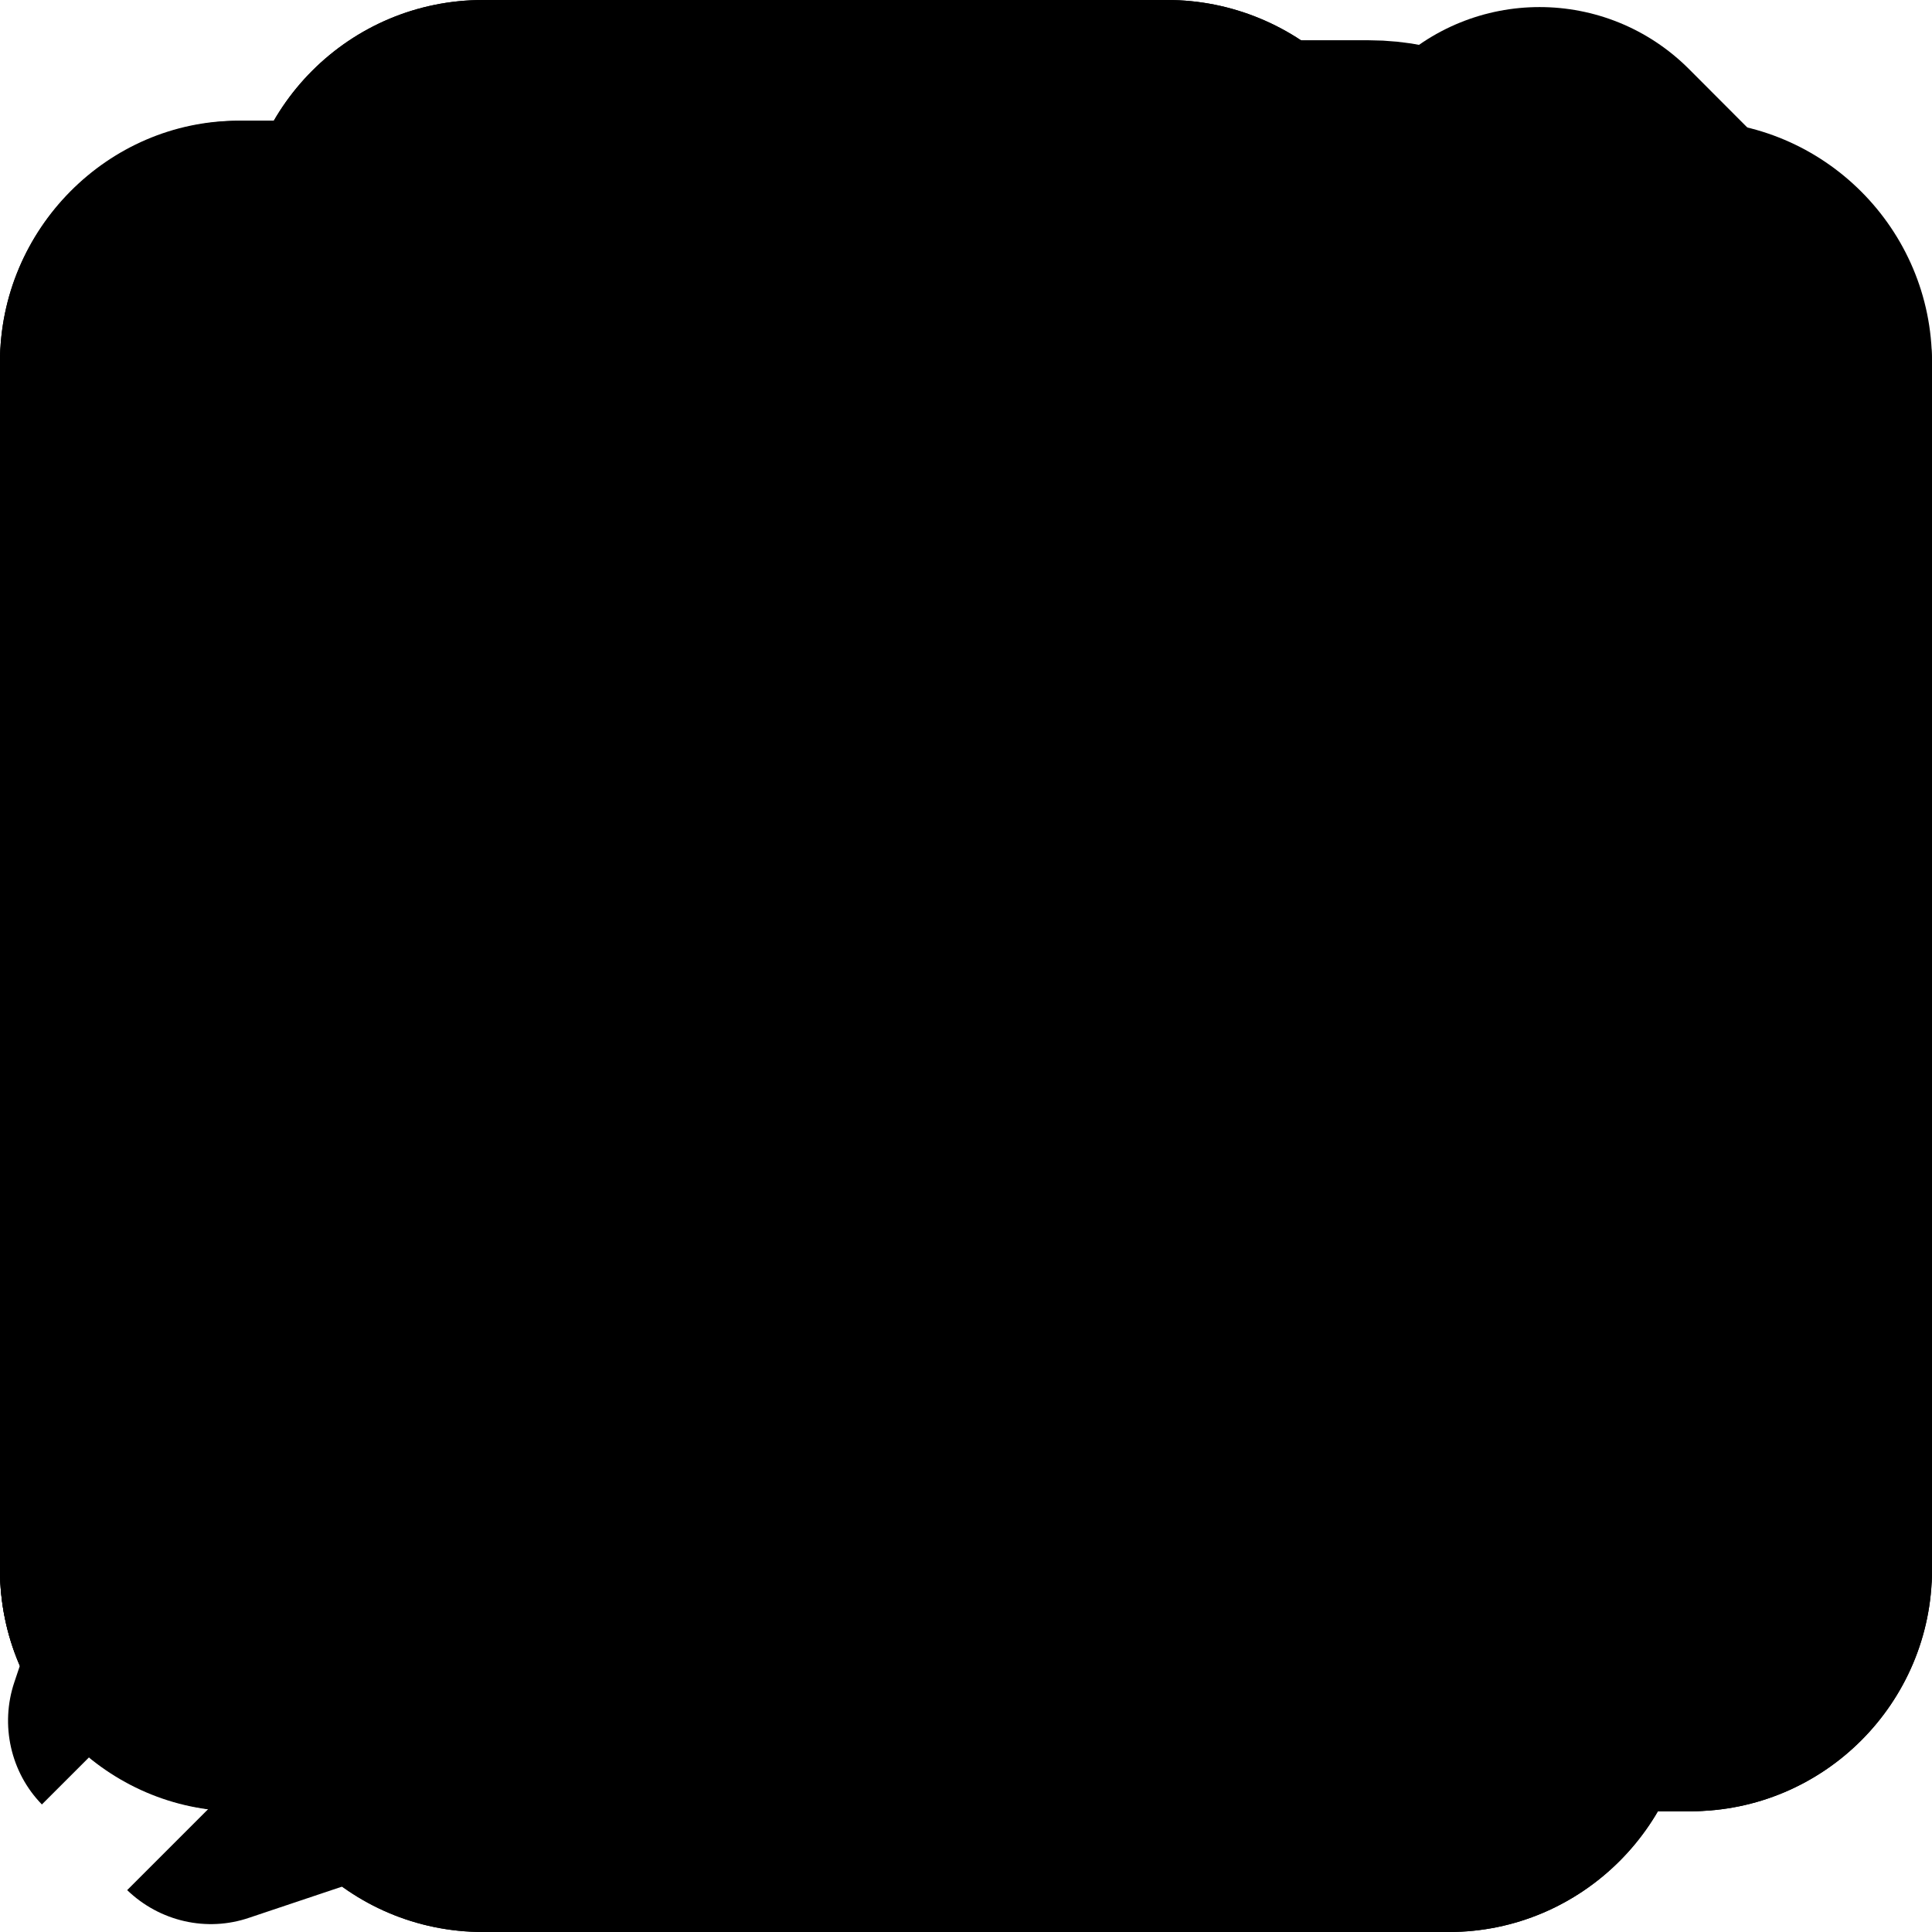
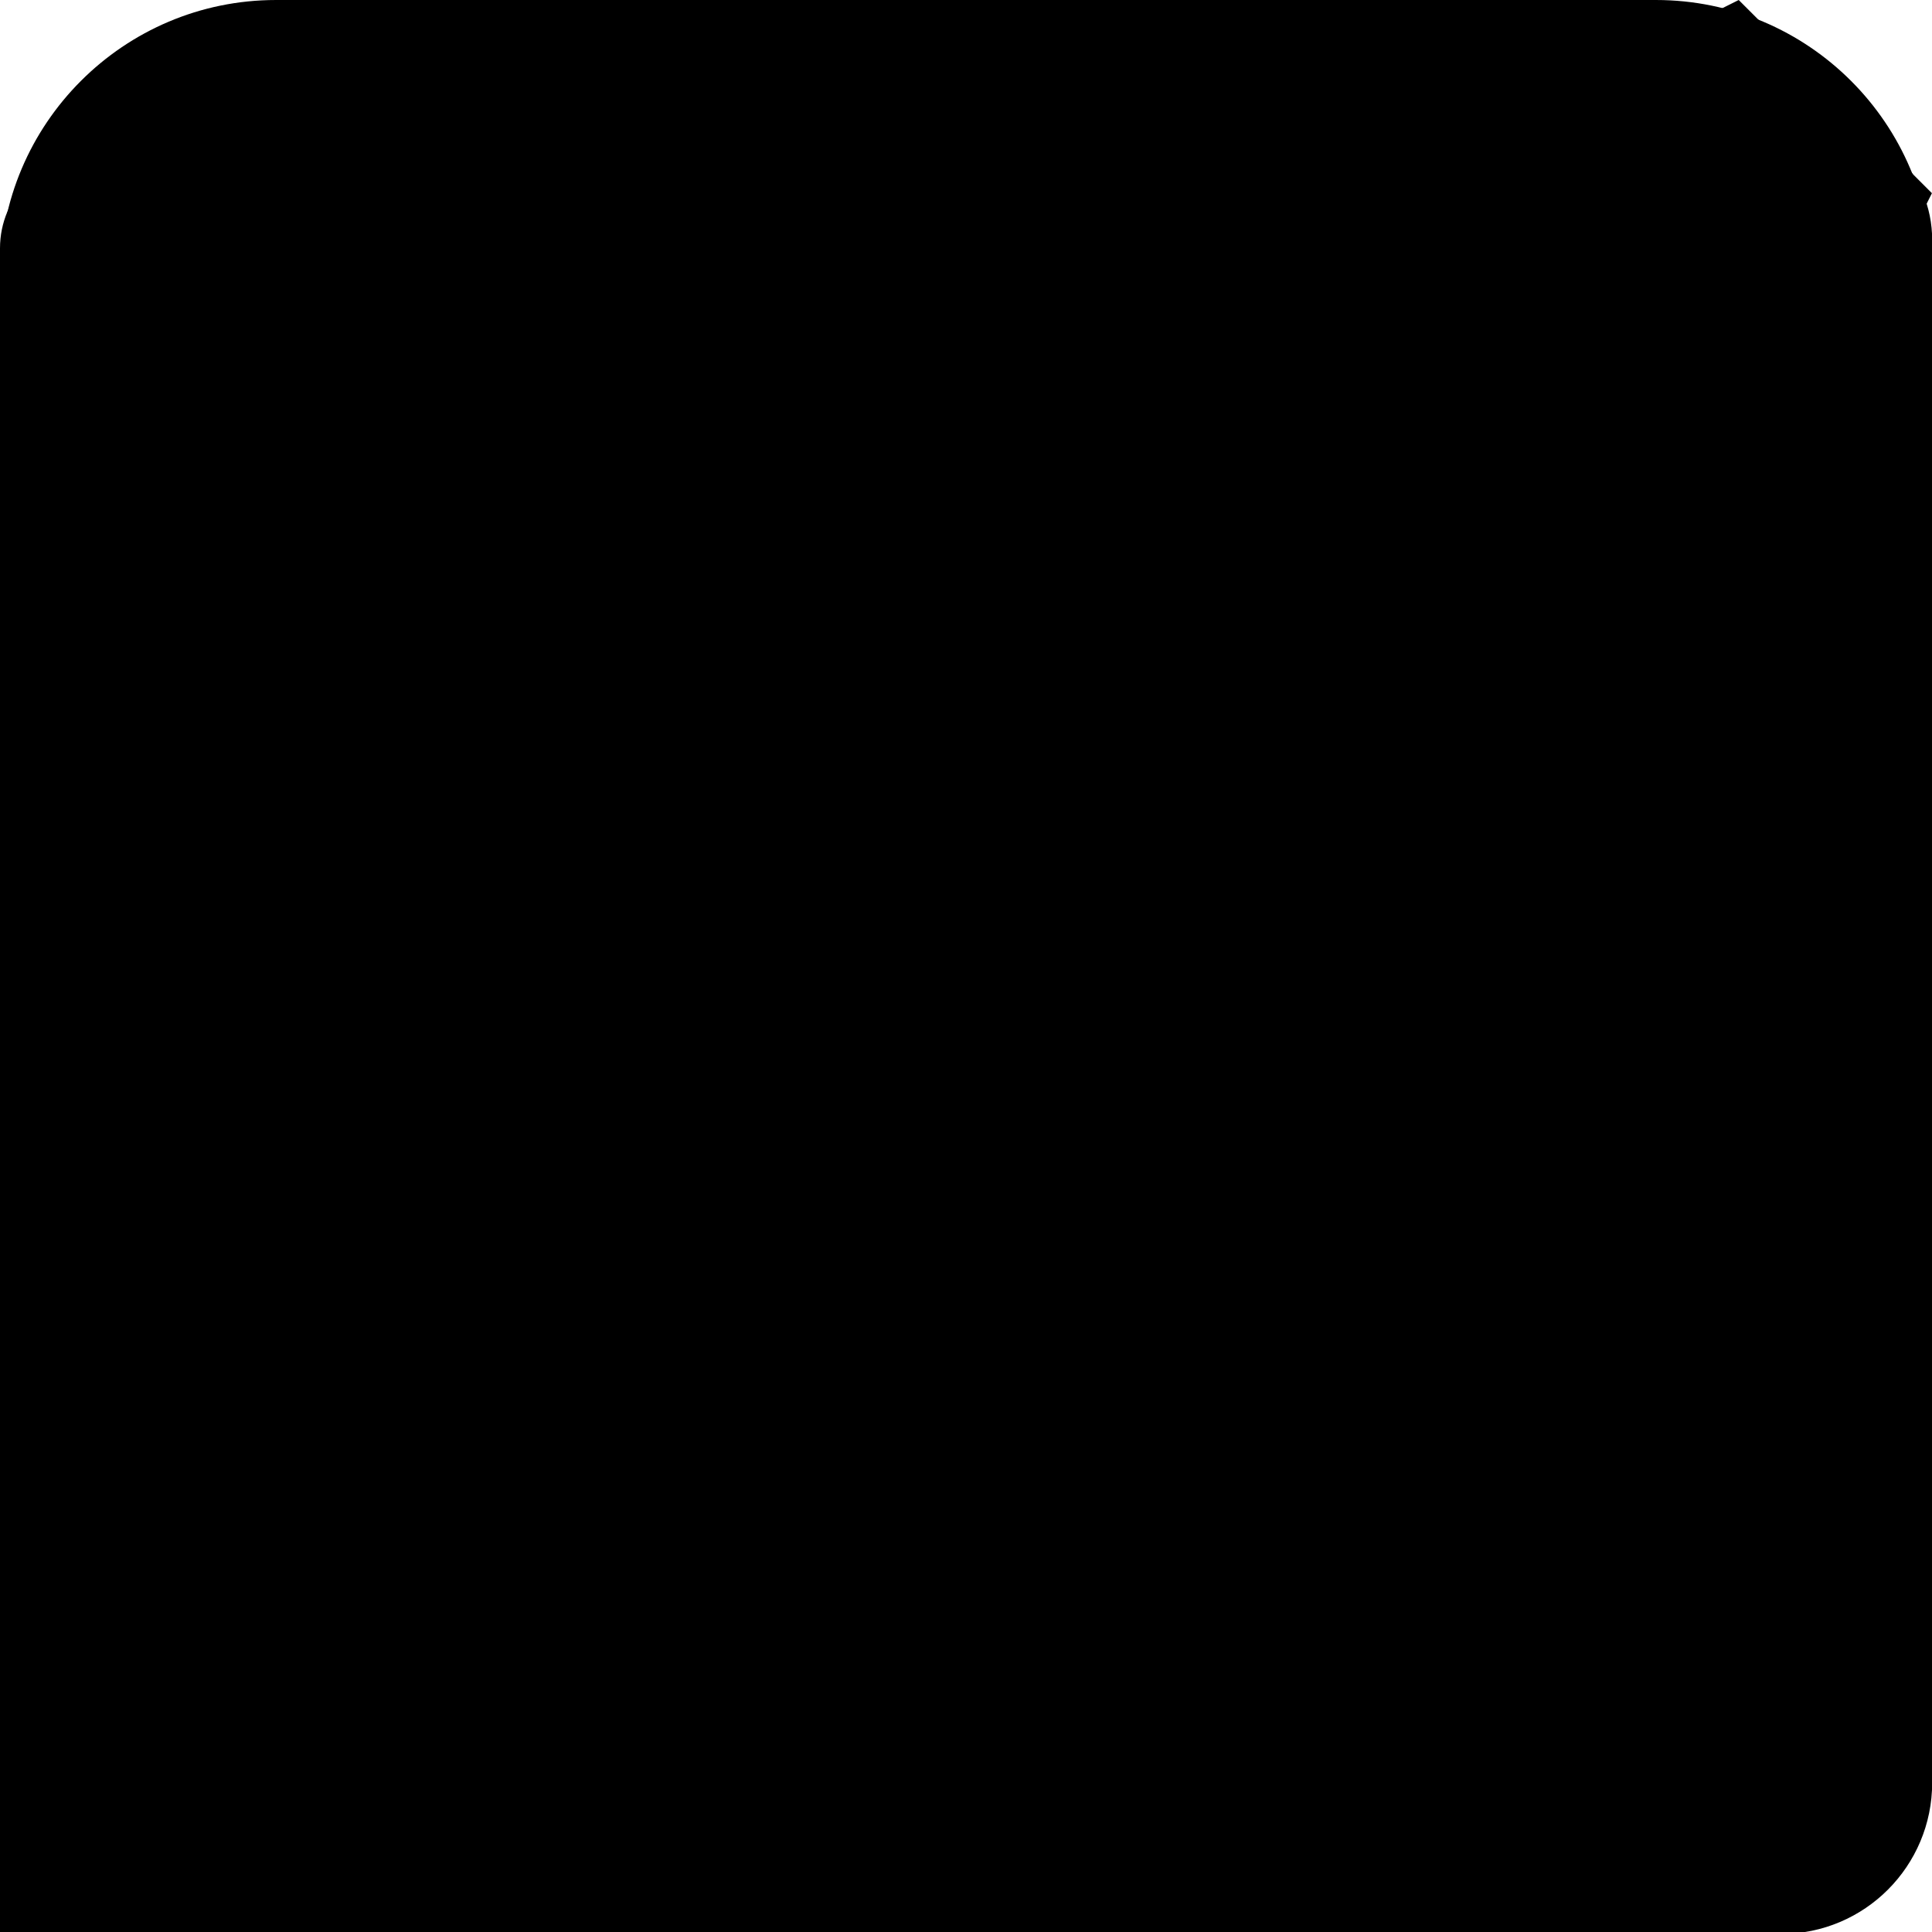
- <svg xmlns="http://www.w3.org/2000/svg">
+ <svg xmlns="http://www.w3.org/2000/svg" width="512" height="512" viewBox="0 0 512 512">
  <svg />
  <svg id="LogoApple" viewBox="0 0 384 512">
-     <path fill="currentColor" d="M318.7 268.7c-.2-36.7 16.4-64.4 50-84.8-18.8-26.9-47.2-41.7-84.7-44.6-35.5-2.8-74.3 20.7-88.5 20.7-15 0-49.4-19.7-76.4-19.7C63.3 141.2 4 184.8 4 273.5q0 39.3 14.4 81.2c12.8 36.7 59 126.7 107.2 125.2 25.2-.6 43-17.9 75.8-17.9 31.8 0 48.3 17.9 76.4 17.9 48.6-.7 90.4-82.5 102.6-119.3-65.2-30.7-61.7-90-61.7-91.9zm-56.6-164.2c27.3-32.4 24.8-61.9 24-72.5-24.1 1.4-52 16.4-67.9 34.9-17.5 19.8-27.8 44.3-25.6 71.9 26.1 2 49.9-11.4 69.5-34.3z" />
+     <path d="m336.51 270.56c-0.228-41.95 18.735-73.613 57.12-96.932-21.477-30.748-53.921-47.666-96.761-50.981-40.555-3.201-84.88 23.661-101.1 23.661-17.136 0-56.435-22.518-87.279-22.518-63.746 1.029-131.49 50.866-131.49 152.26q0 44.922 16.451 92.817c14.623 41.95 67.402 144.83 122.47 143.11 28.789-0.686 49.123-20.461 86.594-20.461 36.328 0 55.178 20.461 87.279 20.461 55.521-0.8 103.27-94.303 117.21-136.37-74.485-35.092-70.486-102.88-70.486-105.05zm-64.66-187.69c31.188-37.035 28.332-70.756 27.418-82.872-27.532 1.6-59.405 18.746-77.569 39.893-19.992 22.633-31.759 50.638-29.245 82.186 29.817 2.286 57.006-13.031 79.397-39.207z" fill="currentColor" stroke-width="1.143" />
  </svg>
-   <svg id="icoHome" viewBox="0 0 576 512">
-     <path fill="currentColor" d="M543.8 287.6c17 0 32-14 32-32.1c1-9-3-17-11-24L512 185V64c0-17.7-14.3-32-32-32H448c-17.7 0-32 14.3-32 32v36.7L309.5 7c-6-5-14-7-21-7s-15 1-22 8L10 231.5c-7 7-10 15-10 24c0 18 14 32.1 32 32.1h32v69.7c-.1 .9-.1 1.8-.1 2.8V472c0 22.1 17.9 40 40 40h16c1.2 0 2.4-.1 3.6-.2c1.5 .1 3 .2 4.5 .2H160h24c22.1 0 40-17.9 40-40V448 384c0-17.7 14.3-32 32-32h64c17.7 0 32 14.3 32 32v64 24c0 22.1 17.9 40 40 40h24 32.5c1.4 0 2.8 0 4.2-.1c1.1 .1 2.2 .1 3.3 .1h16c22.1 0 40-17.9 40-40V455.8c.3-2.6 .5-5.3 .5-8.1l-.7-160.2h32z" />
+   <svg id="icoHome" viewBox="0 0 512 512">
+     <path d="m543.85 287.66c17.001 0 32.003-14.027 32.003-32.163 1-9.018-3-17.033-11.001-24.047l-52.804-46.591v-121.24c0-17.735-14.301-32.062-32.003-32.062h-32.003c-17.702 0-32.003 14.328-32.003 32.062v36.772l-106.51-93.883c-6-5.01-14.001-7.014-21.002-7.014-7.001 0-15.001 1.002-22.002 8.016l-256.52 223.94c-7.001 7.014-10.001 15.029-10.001 24.047 0 18.035 14.001 32.163 32.003 32.163h32.003v69.836c-0.1 0.902-0.1 1.804-0.1 2.805v112.12c0 22.143 17.902 40.078 40.003 40.078h16.001c1.2 0 2.4-0.1 3.6-0.2 1.5 0.1 3 0.2 4.5 0.2h56.005c22.102 0 40.003-17.935 40.003-40.078v-88.172c0-17.735 14.301-32.062 32.003-32.062h64.005c17.702 0 32.003 14.328 32.003 32.062v88.172c0 22.143 17.902 40.078 40.003 40.078h56.505c1.4 0 2.8 0 4.2-0.1 1.1 0.1 2.2 0.1 3.3 0.1h16.001c22.102 0 40.003-17.935 40.003-40.078v-16.232c0.3-2.605 0.5-5.31 0.5-8.116l-0.7-160.51h32.003z" fill="currentColor" stroke-width="1.001" />
  </svg>
  <svg id="icoAudio" viewBox="0 0 512 512">
-     <path fill="currentColor" d="M256 80C141.1 80 48 173.1 48 288V392c0 13.3-10.7 24-24 24s-24-10.7-24-24V288C0 146.6 114.6 32 256 32s256 114.6 256 256V392c0 13.3-10.7 24-24 24s-24-10.7-24-24V288c0-114.9-93.1-208-208-208zM80 352c0-35.3 28.7-64 64-64h16c17.7 0 32 14.3 32 32V448c0 17.7-14.3 32-32 32H144c-35.3 0-64-28.7-64-64V352zm288-64c35.3 0 64 28.7 64 64v64c0 35.3-28.7 64-64 64H352c-17.7 0-32-14.3-32-32V320c0-17.7 14.3-32 32-32h16z" />
+     <path d="m256 80c-114.9 0-208 93.1-208 208v104c0 13.3-10.7 24-24 24s-24-10.7-24-24v-104c0-141.4 114.6-256 256-256s256 114.6 256 256v104c0 13.3-10.7 24-24 24s-24-10.7-24-24v-104c0-114.9-93.1-208-208-208zm-176 272c0-35.3 28.7-64 64-64h16c17.7 0 32 14.3 32 32v128c0 17.7-14.3 32-32 32h-16c-35.3 0-64-28.7-64-64zm288-64c35.3 0 64 28.7 64 64v64c0 35.3-28.7 64-64 64h-16c-17.7 0-32-14.3-32-32v-128c0-17.7 14.3-32 32-32z" fill="currentColor" />
  </svg>
  <svg id="icoCompresor" viewBox="0 0 384 512">
-     <path fill="currentColor" d="M365.3 93.38l-74.63-74.64C278.6 6.742 262.3 0 245.4 0L64-0c-35.35 0-64 28.65-64 64l.006 384c0 35.34 28.65 64 64 64H320c35.2 0 64-28.8 64-64V138.6C384 121.7 377.3 105.4 365.3 93.38zM336 448c0 8.836-7.164 16-16 16H64.02c-8.838 0-16-7.164-16-16L48 64.13c0-8.836 7.164-16 16-16h48V64h64V48.13h48.01L224 128c0 17.67 14.33 32 32 32h79.1V448zM176 96h-64v32h64V96zM176 160h-64v32h64V160zM176 224h-64l-30.56 116.5C73.51 379.5 103.7 416 144.3 416c40.26 0 70.45-36.3 62.68-75.15L176 224zM160 368H128c-8.836 0-16-7.164-16-16s7.164-16 16-16h32c8.836 0 16 7.164 16 16S168.8 368 160 368z" />
+     <path d="m365.3 93.38-74.63-74.64c-12.07-11.998-28.37-18.74-45.27-18.74l-181.4-1e-4c-35.35 0-64 28.65-64 64l0.006 384c0 35.34 28.65 64 64 64h255.99c35.2 0 64-28.8 64-64v-309.4c0-16.9-6.7-33.2-18.7-45.22zm-29.3 354.62c0 8.836-7.164 16-16 16h-255.98c-8.838 0-16-7.164-16-16l-0.02-383.87c0-8.836 7.164-16 16-16h48v15.87h64v-15.87h48.01l-0.01 79.87c0 17.67 14.33 32 32 32h79.1v288zm-160-352h-64v32h64zm0 64h-64v32h64zm0 64h-64l-30.56 116.5c-7.93 39 22.26 75.5 62.86 75.5 40.26 0 70.45-36.3 62.68-75.15zm-16 144h-32c-8.836 0-16-7.164-16-16s7.164-16 16-16h32c8.836 0 16 7.164 16 16s-7.2 16-16 16z" fill="currentColor" />
  </svg>
  <svg id="icoCorreo" viewBox="0 0 512 512">
-     <path fill="currentColor" d="M121 32C91.6 32 66 52 58.9 80.5L1.9 308.4C.6 313.5 0 318.7 0 323.9V416c0 35.3 28.7 64 64 64H448c35.3 0 64-28.7 64-64V323.9c0-5.2-.6-10.4-1.9-15.5l-57-227.9C446 52 420.4 32 391 32H121zm0 64H391l48 192H387.8c-12.1 0-23.2 6.8-28.6 17.7l-14.3 28.6c-5.4 10.8-16.5 17.7-28.6 17.7H195.8c-12.1 0-23.2-6.8-28.6-17.7l-14.3-28.6c-5.4-10.8-16.5-17.7-28.6-17.7H73L121 96z" />
+     <path d="m121 32c-29.4 0-55 20-62.1 48.5l-57 227.9c-1.3 5.1-1.9 10.3-1.9 15.5v92.1c0 35.3 28.7 64 64 64h384c35.3 0 64-28.7 64-64v-92.1c0-5.2-0.6-10.4-1.9-15.5l-57-227.9c-7.1-28.5-32.7-48.5-62.1-48.5zm0 64h270l48 192h-51.2c-12.1 0-23.2 6.8-28.6 17.7l-14.3 28.6c-5.4 10.8-16.5 17.7-28.6 17.7h-120.5c-12.1 0-23.2-6.8-28.6-17.7l-14.3-28.6c-5.4-10.8-16.5-17.7-28.6-17.7h-51.3z" fill="currentColor" />
  </svg>
-   <svg id="icoDescarga" viewBox="0 0 640 512">
-     <path fill="currentColor" d="M144 480C64.5 480 0 415.5 0 336c0-62.8 40.2-116.2 96.2-135.9c-.1-2.7-.2-5.4-.2-8.1c0-88.4 71.6-160 160-160c59.3 0 111 32.2 138.7 80.2C409.9 102 428.3 96 448 96c53 0 96 43 96 96c0 12.2-2.3 23.8-6.4 34.6C596 238.4 640 290.1 640 352c0 70.7-57.3 128-128 128H144zm79-167l80 80c9.4 9.4 24.6 9.4 33.9 0l80-80c9.4-9.4 9.4-24.6 0-33.9s-24.6-9.4-33.9 0l-39 39V184c0-13.3-10.7-24-24-24s-24 10.7-24 24V318.1l-39-39c-9.4-9.4-24.6-9.4-33.9 0s-9.4 24.6 0 33.9z" />
+   <svg id="icoDescarga" viewBox="0 0 650 650">
+     <path d="m144 481c-79.5 0-144-64.788-144-144.64 0-63.08 40.2-116.72 96.2-136.51-0.1-2.712-0.2-5.424-0.2-8.136 0-88.795 71.6-160.71 160-160.71 59.3 0 111 32.344 138.7 80.558 15.2-10.246 33.6-16.272 53.3-16.272 53 0 96 43.192 96 96.429 0 12.254-2.3 23.906-6.4 34.754 58.4 11.853 102.4 63.783 102.4 125.96 0 71.016-57.3 128.57-128 128.57zm79-167.75 80 80.357c9.4 9.442 24.6 9.442 33.9 0l80-80.357c9.4-9.442 9.4-24.71 0-34.051-9.4-9.341-24.6-9.442-33.9 0l-39 39.174v-134.7c0-13.359-10.7-24.107-24-24.107s-24 10.748-24 24.107v134.7l-39-39.174c-9.4-9.442-24.6-9.442-33.9 0-9.3 9.442-9.4 24.71 0 34.051z" fill="currentColor" stroke-width="1.002" />
  </svg>
  <svg id="icoDownload" viewBox="0 0 384 512">
-     <path fill="currentColor" d="M169.4 470.6c12.5 12.5 32.8 12.5 45.3 0l160-160c12.5-12.5 12.5-32.8 0-45.3s-32.8-12.5-45.3 0L224 370.8 224 64c0-17.7-14.3-32-32-32s-32 14.3-32 32l0 306.7L54.6 265.4c-12.5-12.5-32.8-12.5-45.3 0s-12.5 32.8 0 45.3l160 160z" />
+     <path d="m166.11 501.29c14.317 14.287 37.569 14.287 51.886 0l183.26-182.87c14.317-14.287 14.317-37.488 0-51.774s-37.569-14.287-51.886 0l-120.72 120.58v-350.65c0-20.23-16.379-36.573-36.652-36.573s-36.652 16.344-36.652 36.573v350.53l-120.72-120.35c-14.317-14.287-37.569-14.287-51.886 0-14.317 14.287-14.317 37.488 0 51.774l183.26 182.87z" fill="currentColor" stroke-width="1.144" />
  </svg>
  <svg id="icoDiseno" viewBox="0 0 512 512">
-     <path fill="currentColor" d="M368.4 18.3L312.7 74.1 437.9 199.3l55.7-55.7c21.9-21.9 21.9-57.3 0-79.2L447.6 18.3c-21.9-21.9-57.3-21.9-79.2 0zM288 94.6l-9.2 2.8L134.7 140.6c-19.9 6-35.7 21.2-42.3 41L3.8 445.8c-3.8 11.3-1 23.9 7.3 32.4L164.7 324.7c-3-6.3-4.7-13.3-4.7-20.7c0-26.5 21.5-48 48-48s48 21.5 48 48s-21.5 48-48 48c-7.4 0-14.4-1.7-20.7-4.7L33.7 500.9c8.6 8.3 21.1 11.2 32.4 7.3l264.3-88.6c19.7-6.6 35-22.4 41-42.3l43.2-144.1 2.8-9.2L288 94.6z" />
+     <path d="m368.4 18.3-55.7 55.8 125.2 125.2 55.7-55.7c21.9-21.9 21.9-57.3 0-79.2l-46-46.1c-21.9-21.9-57.3-21.9-79.2 0zm-80.4 76.3-9.2 2.8-144.1 43.2c-19.9 6-35.7 21.2-42.3 41l-88.6 264.2c-3.8 11.3-1 23.9 7.3 32.4l153.6-153.5c-3-6.3-4.7-13.3-4.7-20.7 0-26.5 21.5-48 48-48s48 21.5 48 48-21.5 48-48 48c-7.4 0-14.4-1.7-20.7-4.7l-153.6 153.6c8.6 8.3 21.1 11.2 32.4 7.3l264.3-88.6c19.7-6.6 35-22.4 41-42.3l43.2-144.1 2.8-9.2z" fill="currentColor" />
  </svg>
  <svg id="icoDiseno3D" viewBox="0 0 16 16">
-     <path fill="currentColor" d="M15 11.2V3.733L8.61 0v2.867l2.503 1.466c.099.067.099.2 0 .234L8.148 6.3c-.099.067-.197.033-.263 0L4.92 4.567c-.099-.034-.099-.2 0-.234l2.504-1.466V0L1 3.733V11.2v-.033v.033l2.438-1.433V6.833c0-.1.131-.166.197-.133L6.6 8.433c.099.067.132.134.132.234v3.466c0 .1-.132.167-.198.134L4.031 10.8l-2.438 1.433L7.983 16l6.391-3.733l-2.438-1.434L9.434 12.3c-.099.067-.198 0-.198-.133V8.7c0-.1.066-.2.132-.233l2.965-1.734c.099-.066.197 0 .197.134V9.8z" />
+     <path d="m15 11.2v-7.467l-6.39-3.733v2.867l2.503 1.466c0.099 0.067 0.099 0.2 0 0.234l-2.965 1.733c-0.099 0.067-0.197 0.033-0.263 0l-2.965-1.733c-0.099-0.034-0.099-0.2 0-0.234l2.504-1.466v-2.867l-6.424 3.733v7.467-0.033 0.033l2.438-1.433v-2.934c0-0.1 0.131-0.166 0.197-0.133l2.965 1.733c0.099 0.067 0.132 0.134 0.132 0.234v3.466c0 0.1-0.132 0.167-0.198 0.134l-2.503-1.467-2.438 1.433 6.39 3.767 6.391-3.733-2.438-1.434-2.502 1.467c-0.099 0.067-0.198 0-0.198-0.133v-3.467c0-0.1 0.066-0.2 0.132-0.233l2.965-1.734c0.099-0.066 0.197 0 0.197 0.134v2.933z" fill="currentColor" />
  </svg>
  <svg id="icoImagenes" viewBox="0 0 512 512">
-     <path fill="currentColor" d="M152 120c-26.51 0-48 21.49-48 48s21.49 48 48 48s48-21.49 48-48S178.5 120 152 120zM447.1 32h-384C28.65 32-.009 60.65-.009 96v320c0 35.35 28.65 64 63.1 64h384c35.35 0 64-28.65 64-64V96C511.1 60.65 483.3 32 447.1 32zM463.1 409.3l-136.8-185.9C323.8 218.8 318.1 216 312 216c-6.113 0-11.82 2.768-15.21 7.379l-106.6 144.1l-37.09-46.1c-3.441-4.279-8.934-6.809-14.77-6.809c-5.842 0-11.33 2.529-14.78 6.809l-75.52 93.81c0-.029 0 .029 0 0L47.99 96c0-8.822 7.178-16 16-16h384c8.822 0 16 7.178 16 16V409.3z" />
+     <path d="m152.28 120.15c-26.557 0-48.085 21.528-48.085 48.085s21.528 48.085 48.085 48.085 48.085-21.528 48.085-48.085-21.538-48.085-48.085-48.085zm295.62-88.155h-384.68c-34.511 0-63.22 28.7-63.22 64.113v320.56c0 35.412 28.7 64.113 63.211 64.113h384.68c35.412 0 64.113-28.7 64.113-64.113v-320.56c0.009-35.412-27.84-64.113-64.104-64.113zm16.028 377.96-137.04-186.23c-2.504-4.608-8.214-7.413-14.325-7.413-6.124 0-11.841 2.773-15.237 7.392l-106.79 144.35-37.155-46.181c-3.447-4.287-8.95-6.821-14.796-6.821-5.852 0-11.35 2.533-14.806 6.821l-75.653 93.975v0l-0.04-319.75c0-8.838 7.191-16.028 16.028-16.028h384.68c8.838 0 16.028 7.191 16.028 16.028v313.85z" fill="currentColor" stroke-width="1.002" />
+   </svg>
+   <svg id="icoMusica" viewBox="0 0 24 24">
+     <path fill="currentColor" fill-rule="evenodd" d="M20 4v13a3 3 0 1 1-2-2.83V6h-8v13a3 3 0 1 1-2-2.83V4a2 2 0 0 1 2-2h8a2 2 0 0 1 2 2" />
  </svg>
  <svg id="icoOfimatica" viewBox="0 0 384 512">
-     <path fill="currentColor" d="M365.3 93.38l-74.63-74.64C278.6 6.742 262.3 0 245.4 0H64C28.65 0 0 28.65 0 64l.006 384c0 35.34 28.65 64 64 64H320c35.2 0 64-28.8 64-64V138.6C384 121.7 377.3 105.4 365.3 93.38zM336 448c0 8.836-7.164 16-16 16H64.02c-8.838 0-16-7.164-16-16L48 64.13c0-8.836 7.164-16 16-16h160L224 128c0 17.67 14.33 32 32 32h79.1V448zM214.6 248C211.3 238.4 202.2 232 192 232s-19.25 6.406-22.62 16L144.7 318.1l-25.89-77.66C114.6 227.8 101 221.2 88.41 225.2C75.83 229.4 69.05 243 73.23 255.6l48 144C124.5 409.3 133.5 415.9 143.8 416c10.17 0 19.45-6.406 22.83-16L192 328.1L217.4 400C220.8 409.6 229.8 416 240 416c10.27-.094 19.53-6.688 22.77-16.41l48-144c4.188-12.59-2.594-26.16-15.17-30.38c-12.61-4.125-26.2 2.594-30.36 15.19l-25.89 77.66L214.6 248z" />
+     <path d="m365.3 93.38-74.63-74.64c-12.07-11.998-28.37-18.74-45.27-18.74h-181.4c-35.35 0-64 28.65-64 64l0.006 384c0 35.34 28.65 64 64 64h255.99c35.2 0 64-28.8 64-64v-309.4c0-16.9-6.7-33.2-18.7-45.22zm-29.3 354.62c0 8.836-7.164 16-16 16h-255.98c-8.838 0-16-7.164-16-16l-0.02-383.87c0-8.836 7.164-16 16-16h160v79.87c0 17.67 14.33 32 32 32h79.1v288zm-121.4-200c-3.3-9.6-12.4-16-22.6-16s-19.25 6.406-22.62 16l-24.68 70.1-25.89-77.66c-4.21-12.64-17.81-19.24-30.4-15.24-12.58 4.2-19.36 17.8-15.18 30.4l48 144c3.27 9.7 12.27 16.3 22.57 16.4 10.17 0 19.45-6.406 22.83-16l25.37-71.9 25.4 71.9c3.4 9.6 12.4 16 22.6 16 10.27-0.094 19.53-6.688 22.77-16.41l48-144c4.188-12.59-2.594-26.16-15.17-30.38-12.61-4.125-26.2 2.594-30.36 15.19l-25.89 77.66z" fill="currentColor" />
+   </svg>
+   <svg id="icoPasswords" fill="currentColor" viewBox="0 0 32 32">
+     <path d="m21.713 2.7627e-7a10.283 10.283 0 0 0-9.842 13.271l-11.871 11.872v6.857h6.857l11.871-11.872a10.285 10.286 0 1 0 2.985-20.128m0 18.286a7.999 8 0 0 1-2.322-0.345l-1.311-0.398-4.603 4.603-1.576-1.575-1.616 1.616 1.576 1.576-1.812 1.813-1.576-1.576-1.616 1.616 1.576 1.576-2.522 2.522h-3.625v-3.625l11.201-11.202 0.969-0.968-0.398-1.311a7.999 8 0 1 1 7.654 5.678" stroke-width="5.714" />
+     <ellipse cx="21.902" cy="10.023" rx="3.092" ry="3.166" stroke-width="7.822" />
  </svg>
  <svg id="icoNotes" viewBox="0 0 448 512">
-     <path fill="currentColor" d="M64 80c-8.8 0-16 7.2-16 16V416c0 8.8 7.2 16 16 16H288V352c0-17.7 14.3-32 32-32h80V96c0-8.8-7.2-16-16-16H64zM288 480H64c-35.3 0-64-28.7-64-64V96C0 60.7 28.7 32 64 32H384c35.3 0 64 28.7 64 64V320v5.5c0 17-6.7 33.3-18.7 45.3l-90.5 90.5c-12 12-28.3 18.7-45.3 18.7H288z" />
+     <path d="m41.143 54.857c-10.057 0-18.286 8.229-18.286 18.286v365.71c0 10.057 8.229 18.286 18.286 18.286h256v-91.429c0-20.229 16.343-36.571 36.571-36.571h91.429v-256c0-10.057-8.229-18.286-18.286-18.286zm256 457.14h-256c-40.343 0-73.143-32.8-73.143-73.143v-365.71c0-40.343 32.8-73.143 73.143-73.143h365.71c40.343 0 73.143 32.8 73.143 73.143v262.29c0 19.429-7.657 38.057-21.371 51.771l-103.43 103.43c-13.714 13.714-32.343 21.371-51.771 21.371z" fill="currentColor" stroke-width="1.143" />
  </svg>
  <svg id="icoSystem" viewBox="0 0 512 512">
-     <path fill="currentColor" d="M495.9 166.6c3.2 8.7 .5 18.4-6.4 24.6l-43.3 39.4c1.1 8.3 1.7 16.8 1.7 25.4s-.6 17.1-1.7 25.4l43.3 39.4c6.9 6.2 9.6 15.9 6.4 24.6c-4.4 11.9-9.7 23.3-15.8 34.3l-4.7 8.1c-6.6 11-14 21.4-22.1 31.2c-5.9 7.2-15.7 9.6-24.5 6.8l-55.7-17.7c-13.4 10.3-28.2 18.9-44 25.4l-12.5 57.1c-2 9.1-9 16.3-18.2 17.8c-13.8 2.3-28 3.5-42.5 3.5s-28.7-1.2-42.5-3.5c-9.2-1.5-16.2-8.7-18.2-17.8l-12.5-57.1c-15.8-6.5-30.6-15.1-44-25.4L83.1 425.9c-8.8 2.8-18.6 .3-24.5-6.8c-8.1-9.8-15.5-20.2-22.1-31.2l-4.7-8.1c-6.1-11-11.4-22.4-15.8-34.3c-3.2-8.7-.5-18.4 6.4-24.6l43.3-39.4C64.6 273.1 64 264.6 64 256s.6-17.1 1.7-25.4L22.4 191.2c-6.9-6.2-9.6-15.9-6.4-24.6c4.4-11.9 9.7-23.3 15.8-34.3l4.7-8.1c6.6-11 14-21.4 22.1-31.2c5.9-7.2 15.7-9.6 24.5-6.8l55.7 17.7c13.4-10.3 28.2-18.9 44-25.4l12.5-57.1c2-9.1 9-16.3 18.2-17.8C227.3 1.2 241.5 0 256 0s28.7 1.2 42.5 3.5c9.2 1.5 16.2 8.7 18.2 17.8l12.5 57.1c15.8 6.5 30.6 15.1 44 25.4l55.7-17.7c8.8-2.8 18.6-.3 24.5 6.8c8.1 9.8 15.5 20.2 22.1 31.2l4.7 8.1c6.1 11 11.4 22.4 15.8 34.3zM256 336a80 80 0 1 0 0-160 80 80 0 1 0 0 160z" />
+     <path d="m510.58 166.63c3.395 8.702 0.53 18.404-6.79 24.605l-45.94 39.408c1.167 8.302 1.804 16.803 1.804 25.405s-0.637 17.103-1.804 25.405l45.94 39.408c7.321 6.201 10.185 15.903 6.79 24.605-4.668 11.902-10.291 23.305-16.763 34.307l-4.987 8.102c-7.002 11.002-14.854 21.404-23.448 31.206-6.26 7.201-16.657 9.602-25.994 6.801l-59.096-17.703c-14.217 10.302-29.919 18.904-46.683 25.405l-13.262 57.111c-2.122 9.102-9.549 16.303-19.31 17.803-14.641 2.3-29.707 3.501-45.091 3.501-15.384 0-30.45-1.2-45.091-3.501-9.761-1.5-17.188-8.702-19.31-17.803l-13.262-57.111c-16.763-6.501-32.466-15.103-46.683-25.405l-58.99 17.803c-9.337 2.801-19.734 0.3-25.994-6.801-8.594-9.802-16.445-20.204-23.448-31.206l-4.987-8.102c-6.472-11.002-12.095-22.404-16.763-34.307-3.395-8.702-0.53-18.404 6.79-24.605l45.94-39.408c-1.167-8.402-1.804-16.903-1.804-25.505s0.637-17.103 1.804-25.405l-45.94-39.408c-7.321-6.201-10.185-15.903-6.79-24.605 4.668-11.902 10.291-23.305 16.763-34.307l4.987-8.102c7.002-11.002 14.854-21.404 23.448-31.206 6.26-7.201 16.657-9.602 25.994-6.801l59.096 17.703c14.217-10.302 29.919-18.904 46.683-25.405l13.262-57.111c2.122-9.102 9.549-16.303 19.31-17.803 14.641-2.401 29.707-3.601 45.091-3.601 15.384 0 30.45 1.2 45.091 3.501 9.761 1.5 17.188 8.702 19.31 17.803l13.262 57.111c16.763 6.501 32.466 15.103 46.683 25.405l59.096-17.703c9.337-2.8 19.734-0.3 25.994 6.801 8.594 9.802 16.445 20.204 23.448 31.206l4.987 8.102c6.472 11.002 12.095 22.404 16.763 34.307zm-254.53 169.43a84.878 80.016 0 1 0 0-160.03 84.878 80.016 0 1 0 0 160.03z" fill="currentColor" stroke-width="1.03" />
  </svg>
  <svg id="icoToDo" viewBox="0 0 512 512">
-     <path fill="currentColor" d="M40 48C26.7 48 16 58.7 16 72v48c0 13.3 10.7 24 24 24H88c13.3 0 24-10.7 24-24V72c0-13.3-10.7-24-24-24H40zM192 64c-17.7 0-32 14.3-32 32s14.3 32 32 32H480c17.7 0 32-14.3 32-32s-14.3-32-32-32H192zm0 160c-17.7 0-32 14.3-32 32s14.3 32 32 32H480c17.7 0 32-14.3 32-32s-14.3-32-32-32H192zm0 160c-17.7 0-32 14.3-32 32s14.3 32 32 32H480c17.7 0 32-14.3 32-32s-14.3-32-32-32H192zM16 232v48c0 13.3 10.7 24 24 24H88c13.3 0 24-10.7 24-24V232c0-13.3-10.7-24-24-24H40c-13.3 0-24 10.7-24 24zM40 368c-13.3 0-24 10.7-24 24v48c0 13.3 10.7 24 24 24H88c13.3 0 24-10.7 24-24V392c0-13.3-10.7-24-24-24H40z" />
+     <path d="m24.808 41c-13.748 0-24.808 11.06-24.808 24.808v49.615c0 13.748 11.06 24.808 24.808 24.808h49.615c13.748 0 24.808-11.06 24.808-24.808v-49.615c0-13.748-11.06-24.808-24.808-24.808zm157.12 16.538c-18.296 0-33.077 14.781-33.077 33.077 0 18.296 14.781 33.077 33.077 33.077h297.69c18.296 0 33.077-14.781 33.077-33.077 0-18.296-14.781-33.077-33.077-33.077zm0 165.38c-18.296 0-33.077 14.781-33.077 33.077 0 18.296 14.781 33.077 33.077 33.077h297.69c18.296 0 33.077-14.781 33.077-33.077 0-18.296-14.781-33.077-33.077-33.077zm0 165.38c-18.296 0-33.077 14.781-33.077 33.077 0 18.296 14.781 33.077 33.077 33.077h297.69c18.296 0 33.077-14.781 33.077-33.077 0-18.296-14.781-33.077-33.077-33.077zm-181.92-157.12v49.615c0 13.748 11.06 24.808 24.808 24.808h49.615c13.748 0 24.808-11.06 24.808-24.808v-49.615c0-13.748-11.06-24.808-24.808-24.808h-49.615c-13.748 0-24.808 11.06-24.808 24.808zm24.808 140.58c-13.748 0-24.808 11.06-24.808 24.808v49.615c0 13.748 11.06 24.808 24.808 24.808h49.615c13.748 0 24.808-11.06 24.808-24.808v-49.615c0-13.748-11.06-24.808-24.808-24.808z" fill="currentColor" stroke-width="1.034" />
  </svg>
  <svg id="icoTools" viewBox="0 0 24 24">
-     <path fill="currentColor" d="m21.71 20.29l-1.42 1.42a1 1 0 0 1-1.41 0L7 9.85A3.8 3.8 0 0 1 6 10a4 4 0 0 1-3.78-5.3l2.54 2.54l.53-.53l1.42-1.42l.53-.53L4.7 2.22A4 4 0 0 1 10 6a3.8 3.8 0 0 1-.15 1l11.86 11.88a1 1 0 0 1 0 1.41M2.29 18.88a1 1 0 0 0 0 1.41l1.42 1.42a1 1 0 0 0 1.41 0l5.47-5.46l-2.83-2.83M20 2l-4 2v2l-2.17 2.17l2 2L18 8h2l2-4Z" />
+     <path d="m23.651 21.947-1.704 1.704a1.2 1.2 0 0 1-1.692 0l-14.255-14.231a4.56 4.56 0 0 1-1.2 0.18 4.8 4.8 0 0 1-4.536-6.36l3.048 3.048 2.976-2.976-3.048-3.048a4.8 4.8 0 0 1 6.359 4.536 4.56 4.56 0 0 1-0.18 1.2l14.231 14.255a1.2 1.2 0 0 1 0 1.692m-23.302-1.692a1.2 1.2 0 0 0 0 1.692l1.704 1.704a1.2 1.2 0 0 0 1.692 0l6.564-6.552-3.396-3.396m14.687-13.703-4.8 2.4v2.4l-2.604 2.604 2.4 2.4 2.604-2.604h2.4l2.4-4.8z" fill="currentColor" stroke-width="1.2" />
  </svg>
  <svg id="icoVideoPlayer" viewBox="0 0 512 512">
-     <path fill="currentColor" d="M0 96C0 60.7 28.7 32 64 32H448c35.3 0 64 28.7 64 64V416c0 35.3-28.7 64-64 64H64c-35.3 0-64-28.7-64-64V96zM48 368v32c0 8.8 7.2 16 16 16H96c8.8 0 16-7.2 16-16V368c0-8.8-7.2-16-16-16H64c-8.8 0-16 7.2-16 16zm368-16c-8.8 0-16 7.2-16 16v32c0 8.8 7.2 16 16 16h32c8.8 0 16-7.2 16-16V368c0-8.8-7.2-16-16-16H416zM48 240v32c0 8.8 7.2 16 16 16H96c8.8 0 16-7.2 16-16V240c0-8.8-7.2-16-16-16H64c-8.8 0-16 7.2-16 16zm368-16c-8.8 0-16 7.2-16 16v32c0 8.8 7.2 16 16 16h32c8.8 0 16-7.2 16-16V240c0-8.8-7.2-16-16-16H416zM48 112v32c0 8.8 7.2 16 16 16H96c8.8 0 16-7.2 16-16V112c0-8.8-7.2-16-16-16H64c-8.8 0-16 7.2-16 16zM416 96c-8.8 0-16 7.2-16 16v32c0 8.8 7.2 16 16 16h32c8.8 0 16-7.2 16-16V112c0-8.8-7.2-16-16-16H416zM160 128v64c0 17.7 14.3 32 32 32H320c17.7 0 32-14.3 32-32V128c0-17.7-14.3-32-32-32H192c-17.7 0-32 14.3-32 32zm32 160c-17.7 0-32 14.3-32 32v64c0 17.7 14.3 32 32 32H320c17.7 0 32-14.3 32-32V320c0-17.7-14.3-32-32-32H192z" />
+     <path d="m0 96c0-35.3 28.7-64 64-64h384c35.3 0 64 28.7 64 64v320c0 35.3-28.7 64-64 64h-384c-35.3 0-64-28.7-64-64zm48 272v32c0 8.8 7.2 16 16 16h32c8.8 0 16-7.2 16-16v-32c0-8.8-7.2-16-16-16h-32c-8.8 0-16 7.2-16 16zm368-16c-8.8 0-16 7.2-16 16v32c0 8.8 7.2 16 16 16h32c8.8 0 16-7.2 16-16v-32c0-8.8-7.2-16-16-16zm-368-112v32c0 8.8 7.2 16 16 16h32c8.8 0 16-7.2 16-16v-32c0-8.8-7.2-16-16-16h-32c-8.8 0-16 7.2-16 16zm368-16c-8.8 0-16 7.2-16 16v32c0 8.8 7.2 16 16 16h32c8.8 0 16-7.2 16-16v-32c0-8.8-7.2-16-16-16zm-368-112v32c0 8.8 7.2 16 16 16h32c8.8 0 16-7.2 16-16v-32c0-8.8-7.2-16-16-16h-32c-8.8 0-16 7.2-16 16zm368-16c-8.8 0-16 7.2-16 16v32c0 8.8 7.2 16 16 16h32c8.8 0 16-7.2 16-16v-32c0-8.8-7.2-16-16-16zm-256 32v64c0 17.7 14.3 32 32 32h128c17.7 0 32-14.3 32-32v-64c0-17.7-14.3-32-32-32h-128c-17.7 0-32 14.3-32 32zm32 160c-17.7 0-32 14.3-32 32v64c0 17.7 14.3 32 32 32h128c17.7 0 32-14.3 32-32v-64c0-17.7-14.3-32-32-32z" fill="currentColor" />
  </svg>
  <svg id="icoVideoGames" viewBox="0 0 256 256">
-     <path fill="currentColor" d="M176 116h-24a12 12 0 0 1 0-24h24a12 12 0 0 1 0 24m-72-24h-4v-4a12 12 0 0 0-24 0v4h-4a12 12 0 0 0 0 24h4v4a12 12 0 0 0 24 0v-4h4a12 12 0 0 0 0-24m140.76 110.94a40 40 0 0 1-61 5.35a7 7 0 0 1-.53-.56L144.67 164h-33.34l-38.52 43.73c-.17.19-.35.38-.53.56a40 40 0 0 1-67.66-35.24a1 1 0 0 1 0-.2L21 88.79A63.88 63.88 0 0 1 83.88 36H172a64.08 64.08 0 0 1 62.93 52.48a2 2 0 0 1 0 .19l16.36 84.17a2 2 0 0 1 0 .2a39.74 39.74 0 0 1-6.53 29.9M172 140a40 40 0 0 0 0-80H83.89a39.9 39.9 0 0 0-39.27 33.06a2 2 0 0 0 0 .21l-16.34 84a16 16 0 0 0 13 18.44a16.07 16.07 0 0 0 13.86-4.21l41.76-47.43a12 12 0 0 1 9-4.07Zm55.76 37.31l-7-35.95a63.84 63.84 0 0 1-44.27 22.46l24.41 27.72a16 16 0 0 0 26.85-14.23Z" />
+     <path d="m177.59 115.61h-24.782a12.391 12.392 0 0 1 0-24.784h24.782a12.391 12.392 0 0 1 0 24.784m-74.347-24.784h-4.13v-4.131a12.391 12.392 0 0 0-24.782 0v4.131h-4.13a12.391 12.392 0 0 0 0 24.784h4.13v4.131a12.391 12.392 0 0 0 24.782 0v-4.131h4.13a12.391 12.392 0 0 0 0-24.784m145.35 114.57a41.304 41.307 0 0 1-62.988 5.525 7.228 7.229 0 0 1-0.547-0.578l-39.817-45.159h-34.427l-39.775 45.159c-0.176 0.196-0.361 0.392-0.547 0.578a41.304 41.307 0 0 1-69.865-36.392 1.033 1.033 0 0 1 0-0.207l16.914-86.807a65.962 65.967 0 0 1 64.929-54.515h90.992a66.168 66.174 0 0 1 64.981 54.195 2.065 2.065 0 0 1 0 0.196l16.893 86.92a2.065 2.065 0 0 1 0 0.207 41.035 41.039 0 0 1-6.743 30.877m-75.131-64.997a41.304 41.307 0 0 0 0-82.614h-90.982a41.2 41.204 0 0 0-40.55 34.14 2.065 2.065 0 0 0 0 0.217l-16.873 86.745a16.521 16.523 0 0 0 13.424 19.043 16.594 16.595 0 0 0 14.312-4.348l43.121-48.98a12.391 12.392 0 0 1 9.293-4.203zm57.577 38.529-7.228-37.125a65.921 65.926 0 0 1-45.713 23.194l25.206 28.626a16.521 16.523 0 0 0 27.725-14.695z" fill="currentColor" stroke-width="1.033" />
  </svg>
-   <svg id="icoVideoEdit" viewBox="0 0 122.88 100.12">
-     <path fill="currentColor" d="M11.72,0h89.63a11.73,11.73,0,0,1,11.72,11.72V40a15.63,15.63,0,0,0-4.53-.1c-.37,0-.74.09-1.11.16V26.31H5.65V73.16h65.9a14.91,14.91,0,0,0-2.17,5.64H60.13V94.47h7.11l-.11.82a15.12,15.12,0,0,0,.13,4.83H11.72A11.74,11.74,0,0,1,0,88.4V11.72A11.74,11.74,0,0,1,11.72,0ZM97.2,94.26l-15,3,2.17-16L97.2,94.26ZM89.1,76.5l20.22-21a1.38,1.38,0,0,1,1.73-.27l11.47,11.1a1.22,1.22,0,0,1-.1,1.82L101.93,89.43,89.1,76.5ZM50.5,33.65,70.33,47.47a3,3,0,0,1,.81.79,2.81,2.81,0,0,1-.72,3.92L50.68,65.83a2.83,2.83,0,0,1-4.62-2.19V36s.43-1.49.51-1.62a2.83,2.83,0,0,1,3.93-.69Zm4,60.82V78.8H31.71V94.47ZM26.06,78.8H5.65v9.6a6.09,6.09,0,0,0,6.07,6.07H26.06V78.8ZM82.28,20.66v-15H60.13v15Zm5.65-15v15h19.49V11.72a6.09,6.09,0,0,0-6.08-6.07Zm-33.45,15v-15H31.71v15Zm-28.42,0v-15H11.72a6.09,6.09,0,0,0-6.07,6.07v8.94Z" />
+   <svg id="icoVideoEdit" viewBox="0 0 122 100">
+     <path d="m11.72-0.34h89.63a11.73 11.81 0 0 1 11.72 11.8v28.472a15.63 15.736 0 0 0-4.53-0.101c-0.37 0-0.74 0.091-1.11 0.161v-13.843h-101.78v47.168h65.9a14.91 15.011 0 0 0-2.17 5.678h-9.25v15.776h7.11l-0.11 0.826a15.12 15.223 0 0 0 0.13 4.863h-55.54a11.74 11.82 0 0 1-11.72-11.8v-77.201a11.74 11.82 0 0 1 11.72-11.8zm85.48 94.9-15 3.02 2.17-16.109zm-8.1-17.881 20.22-21.143a1.38 1.389 0 0 1 1.73-0.272l11.47 11.175a1.22 1.228 0 0 1-0.1 1.832l-20.49 21.425zm-38.6-43.141 19.83 13.914a3 3.02 0 0 1 0.81 0.795 2.81 2.829 0 0 1-0.72 3.947l-19.74 13.743a2.83 2.849 0 0 1-4.62-2.205v-27.828s0.43-1.5 0.51-1.631a2.83 2.849 0 0 1 3.93-0.695zm4 61.233v-15.776h-22.79v15.776zm-28.44-15.776h-20.41v9.665a6.09 6.131 0 0 0 6.07 6.111h14.34zm56.22-58.535v-15.102h-22.15v15.102zm5.65-15.102v15.102h19.49v-9.001a6.09 6.131 0 0 0-6.08-6.111zm-33.45 15.102v-15.102h-22.77v15.102zm-28.42 0v-15.102h-14.34a6.09 6.131 0 0 0-6.07 6.111v9.001z" fill="currentColor" stroke-width="1.003" />
  </svg>
-   <svg id="icoVirtualmachines" viewBox="0 0 24 24">
-     <g fill="none" stroke="currentColor" stroke-linecap="round" stroke-linejoin="round" stroke-width="3">
-       <rect width="14" height="20" x="5" y="2" rx="2" />
-       <path d="M15 14h.01M9 6h6m-6 4h6" />
+   <svg id="icoVirtualMachines" viewBox="0 0 24 24">
+     <g transform="matrix(1.0598 0 0 1.0419 -.70943 -.52094)" fill="none" stroke="currentColor" stroke-linecap="round" stroke-linejoin="round" stroke-width="3">
+       <rect x="5" y="2" width="14" height="20" rx="2" />
+       <path d="m15 14h0.01m-6.01-8h6m-6 4h6" />
    </g>
  </svg>
</svg>
